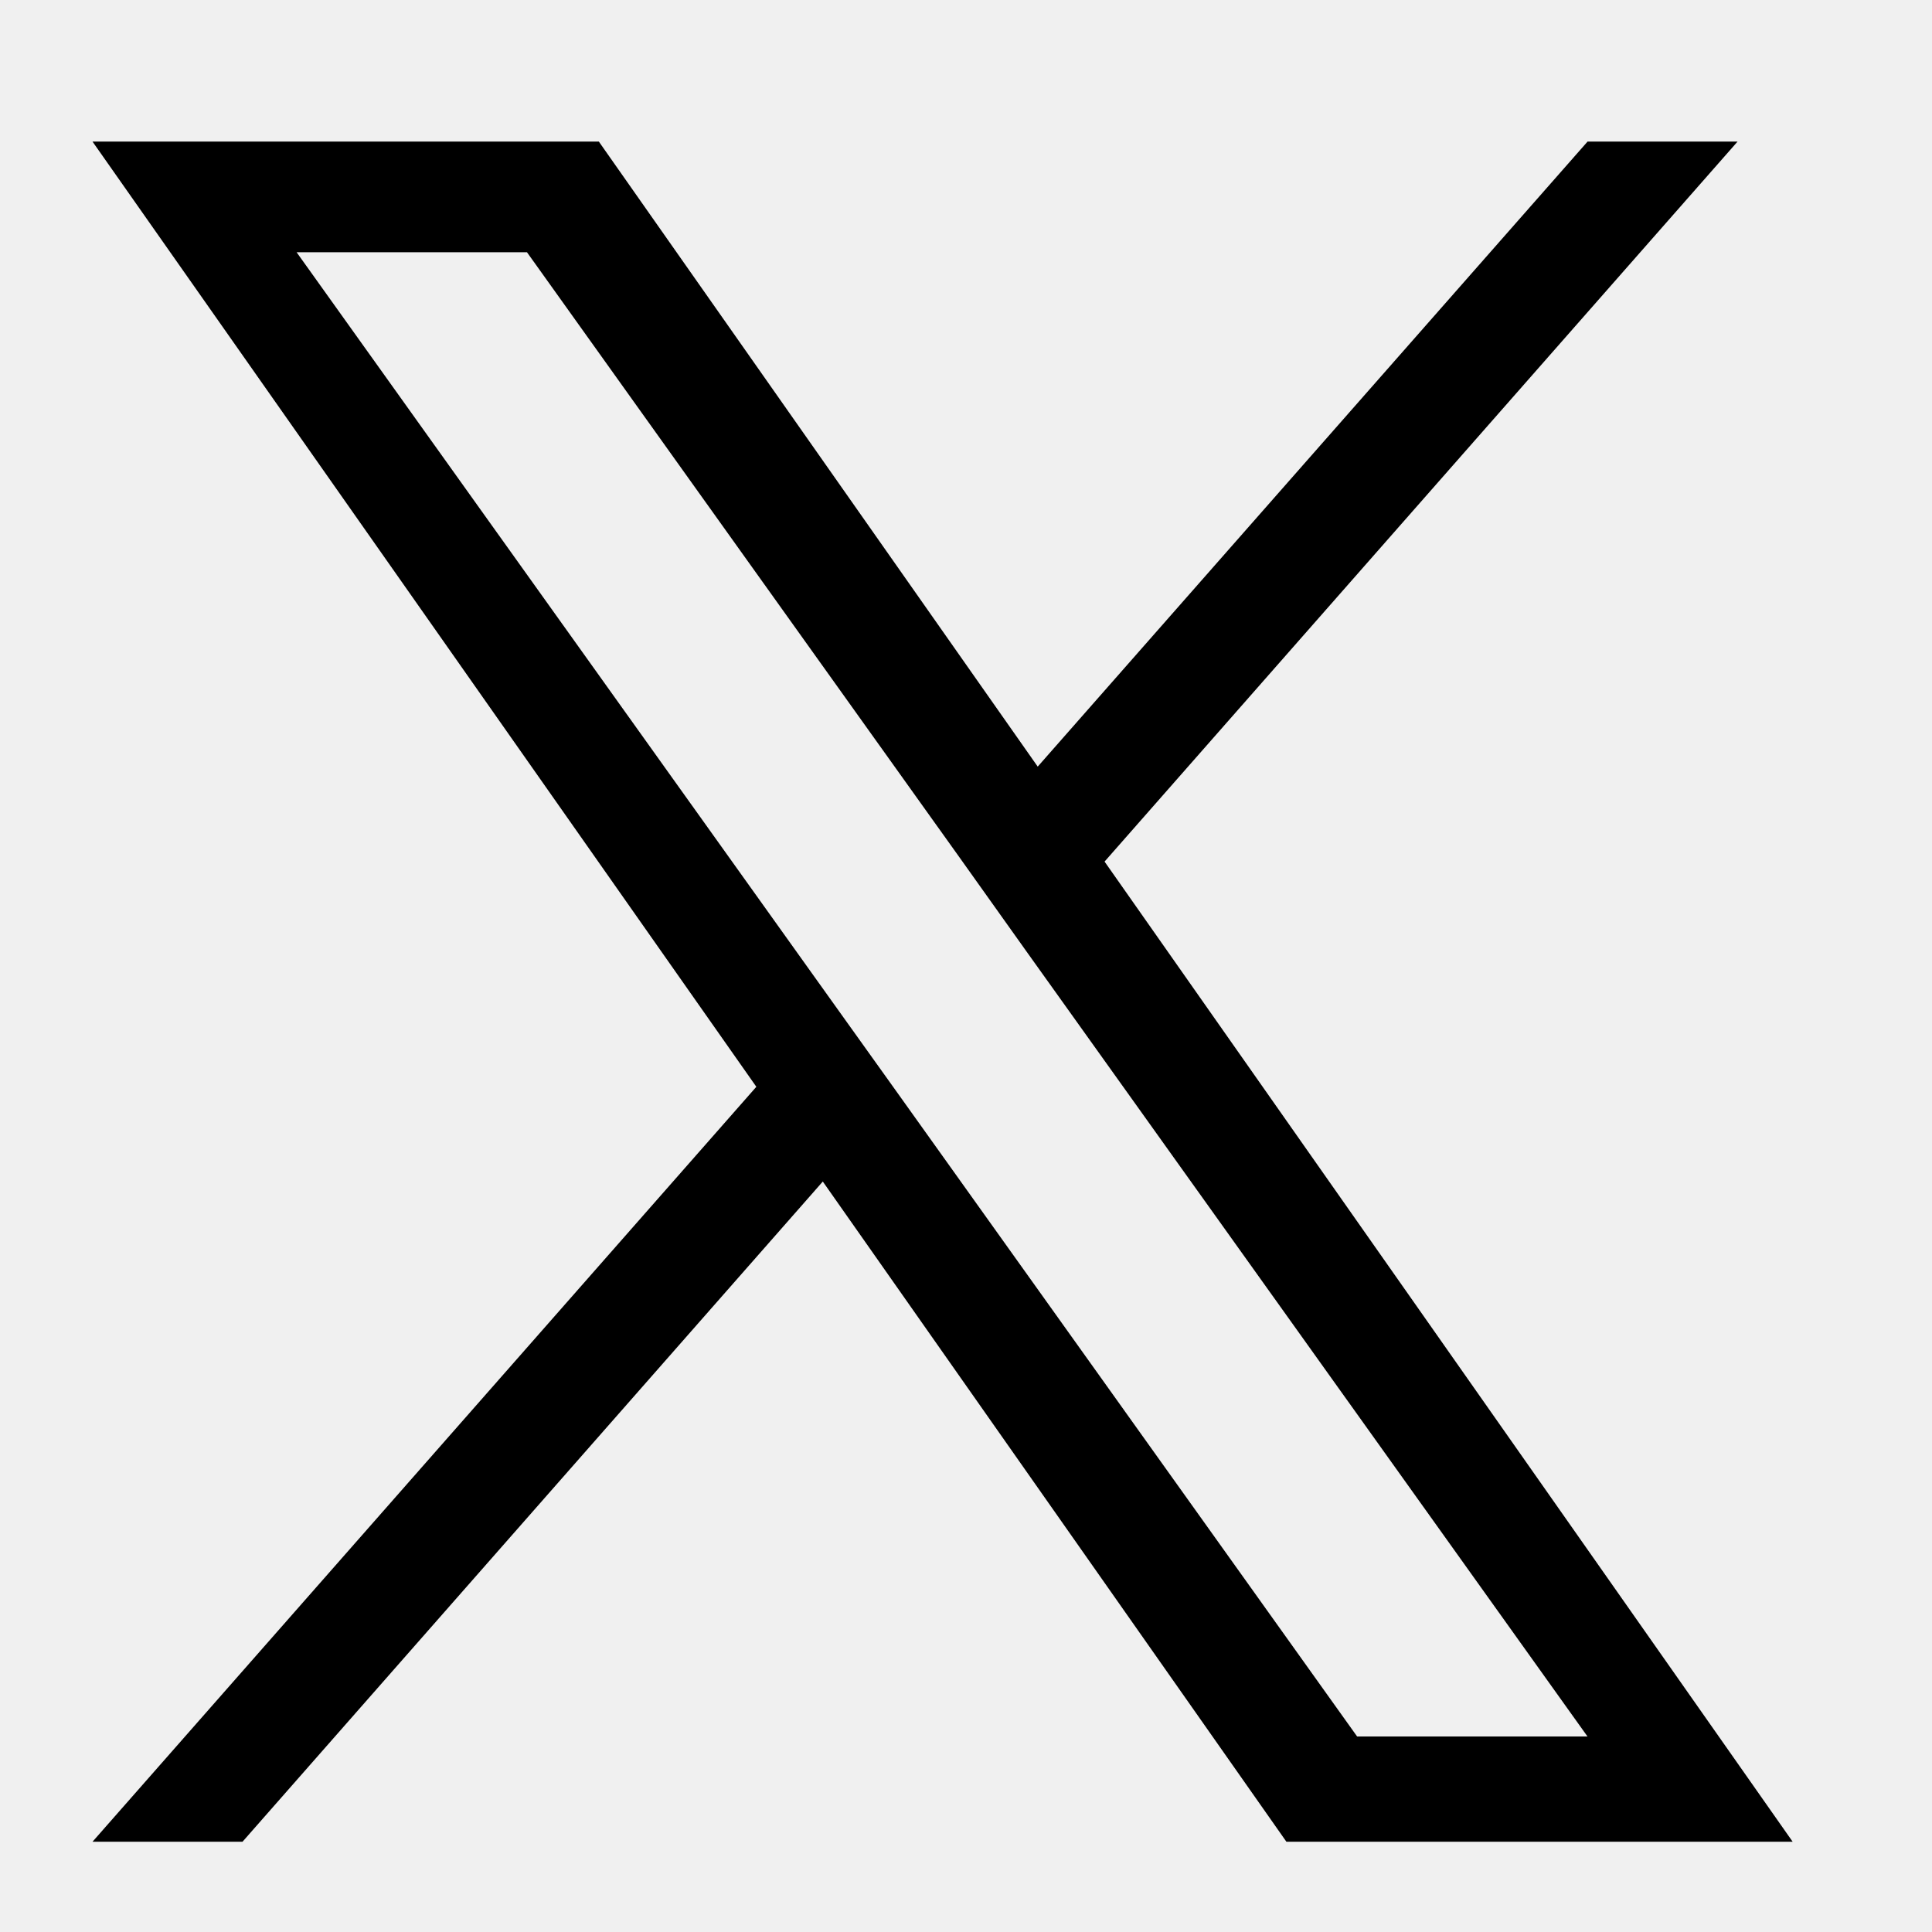
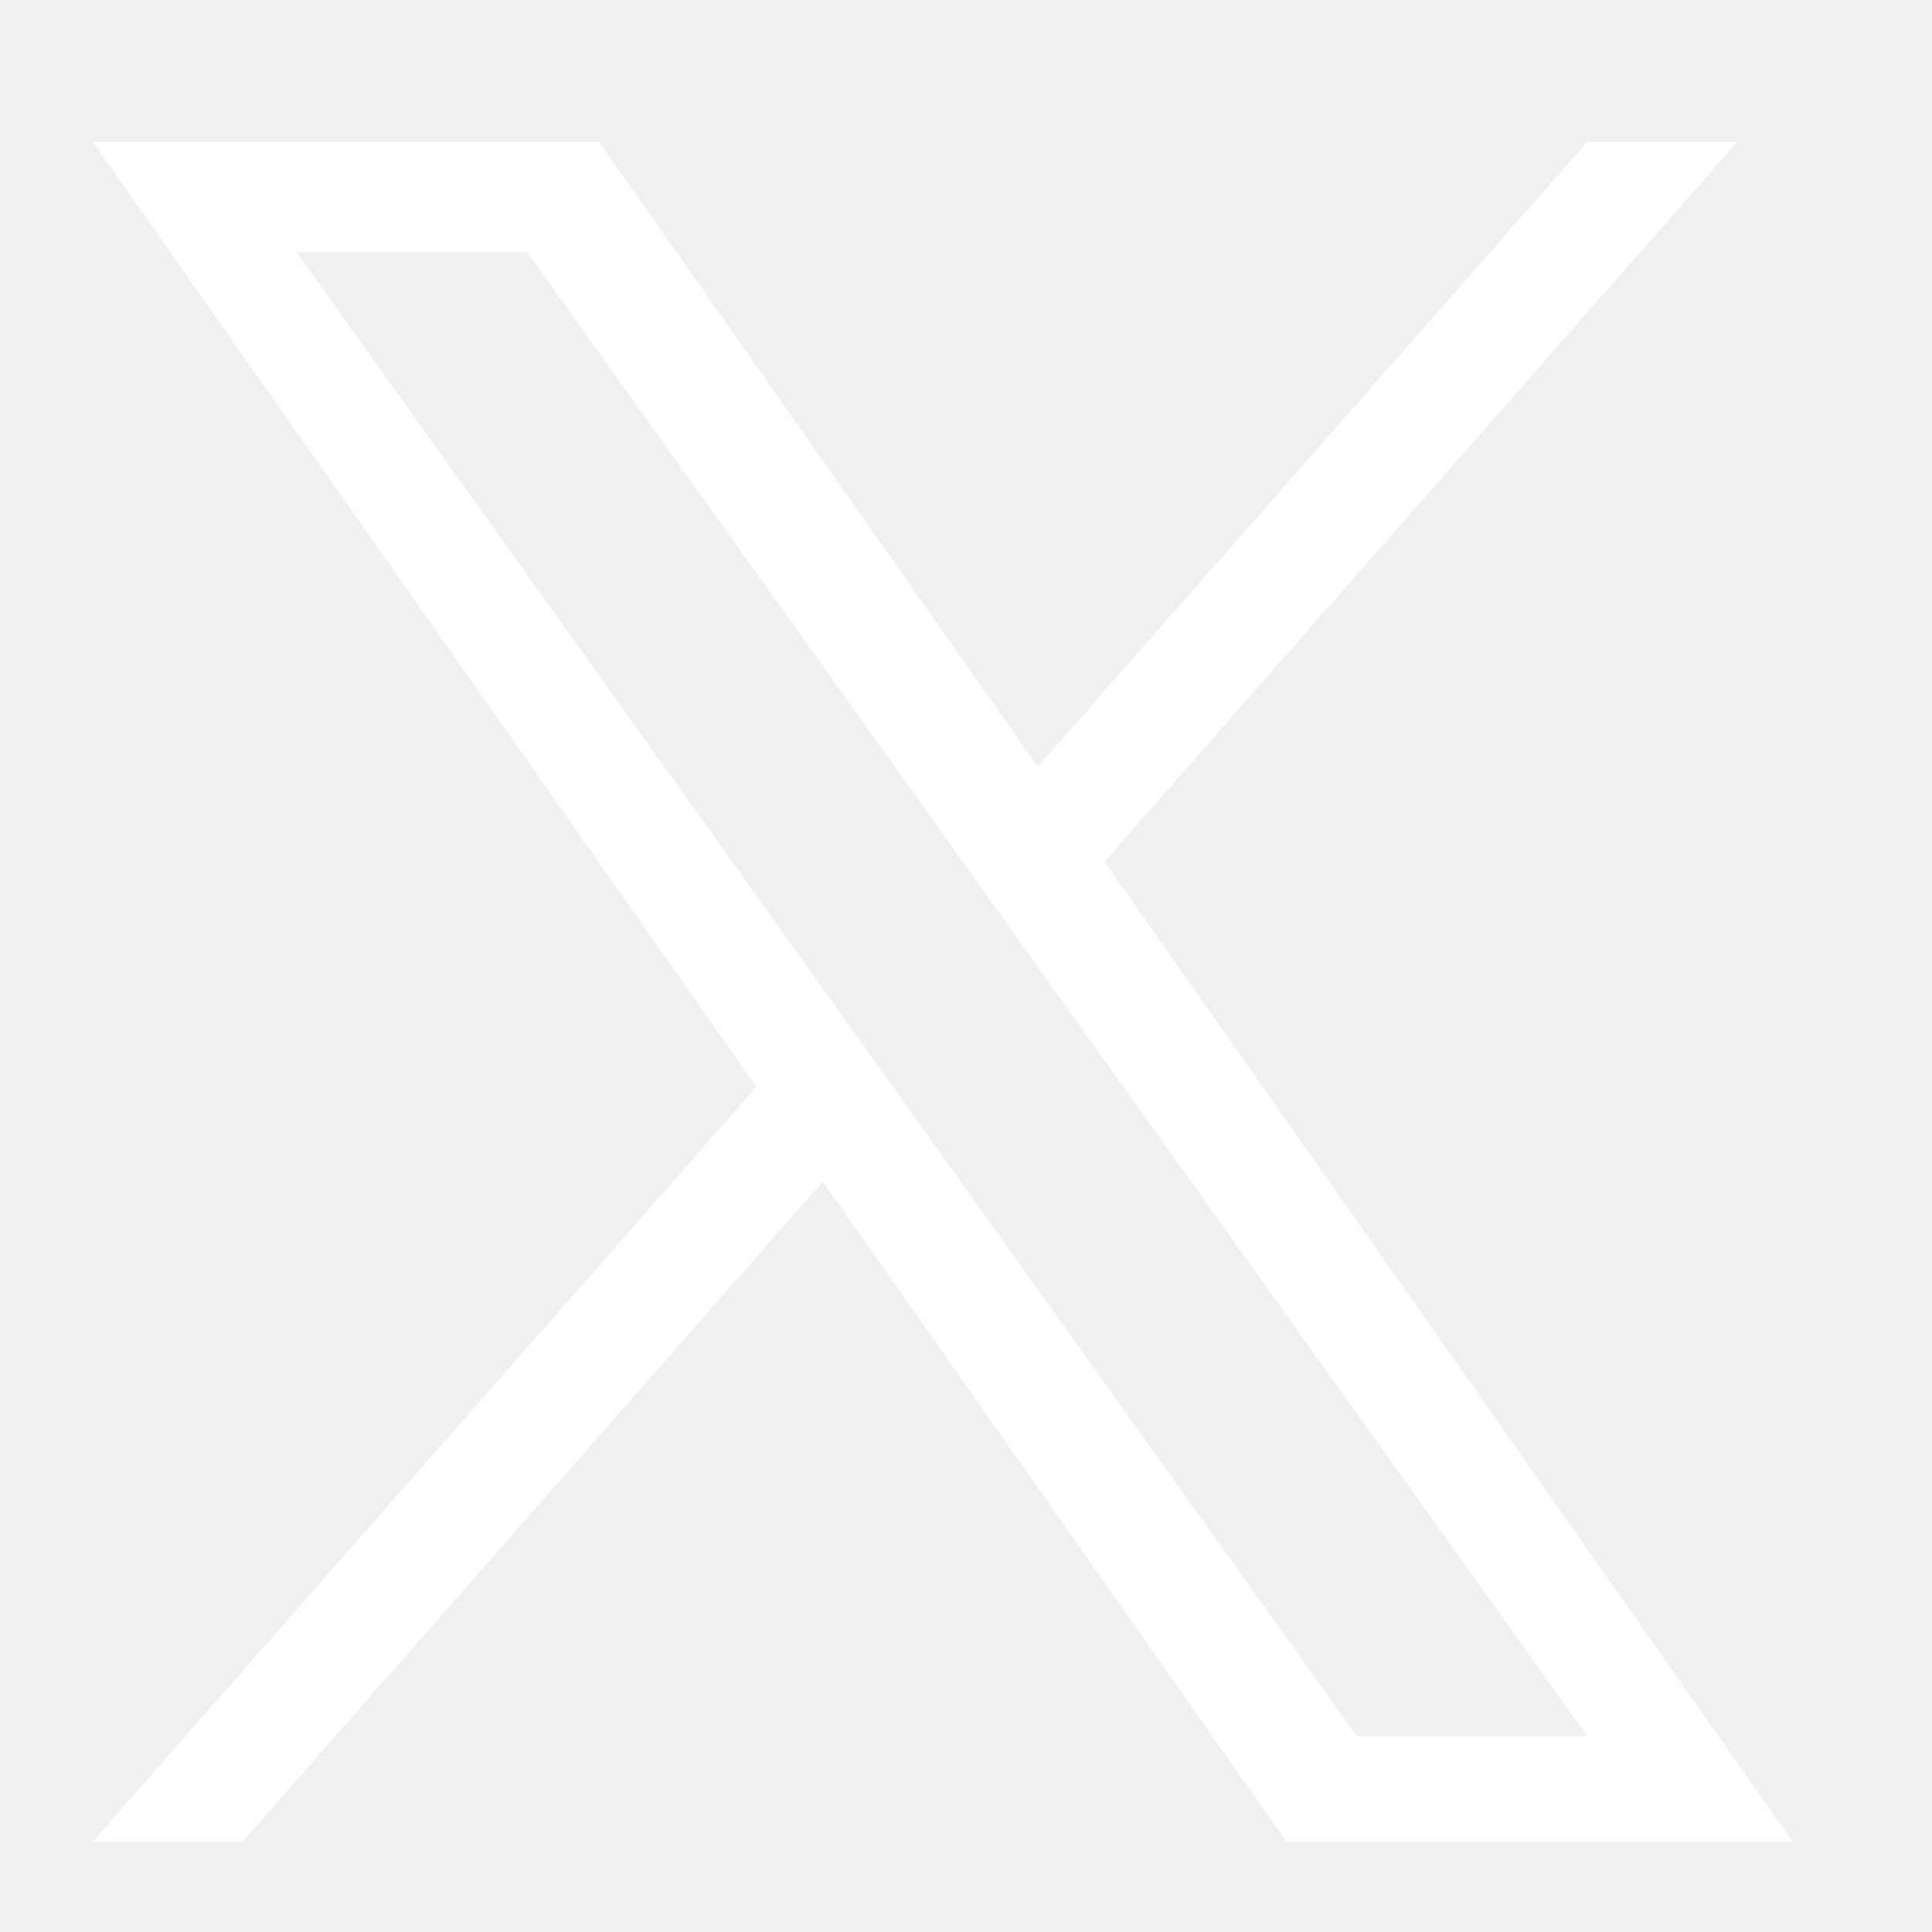
<svg xmlns="http://www.w3.org/2000/svg" width="25" height="25" viewBox="0 0 25 25" fill="none">
-   <path d="M14.293 11.149L22.484 1.832H20.543L13.428 9.92L7.749 1.832H1.197L9.787 14.063L1.197 23.832H3.138L10.647 15.289L16.646 23.832H23.197L14.293 11.149ZM11.634 14.171L10.762 12.952L3.838 3.264H6.819L12.409 11.085L13.277 12.304L20.542 22.47H17.561L11.634 14.171Z" fill="black" />
+   <path d="M14.293 11.149L22.484 1.832H20.543L13.428 9.92L7.749 1.832H1.197L9.787 14.063L1.197 23.832H3.138L10.647 15.289L16.646 23.832H23.197L14.293 11.149ZM11.634 14.171L10.762 12.952L3.838 3.264H6.819L12.409 11.085L13.277 12.304L20.542 22.47H17.561L11.634 14.171Z" fill="#fff" />
</svg>
